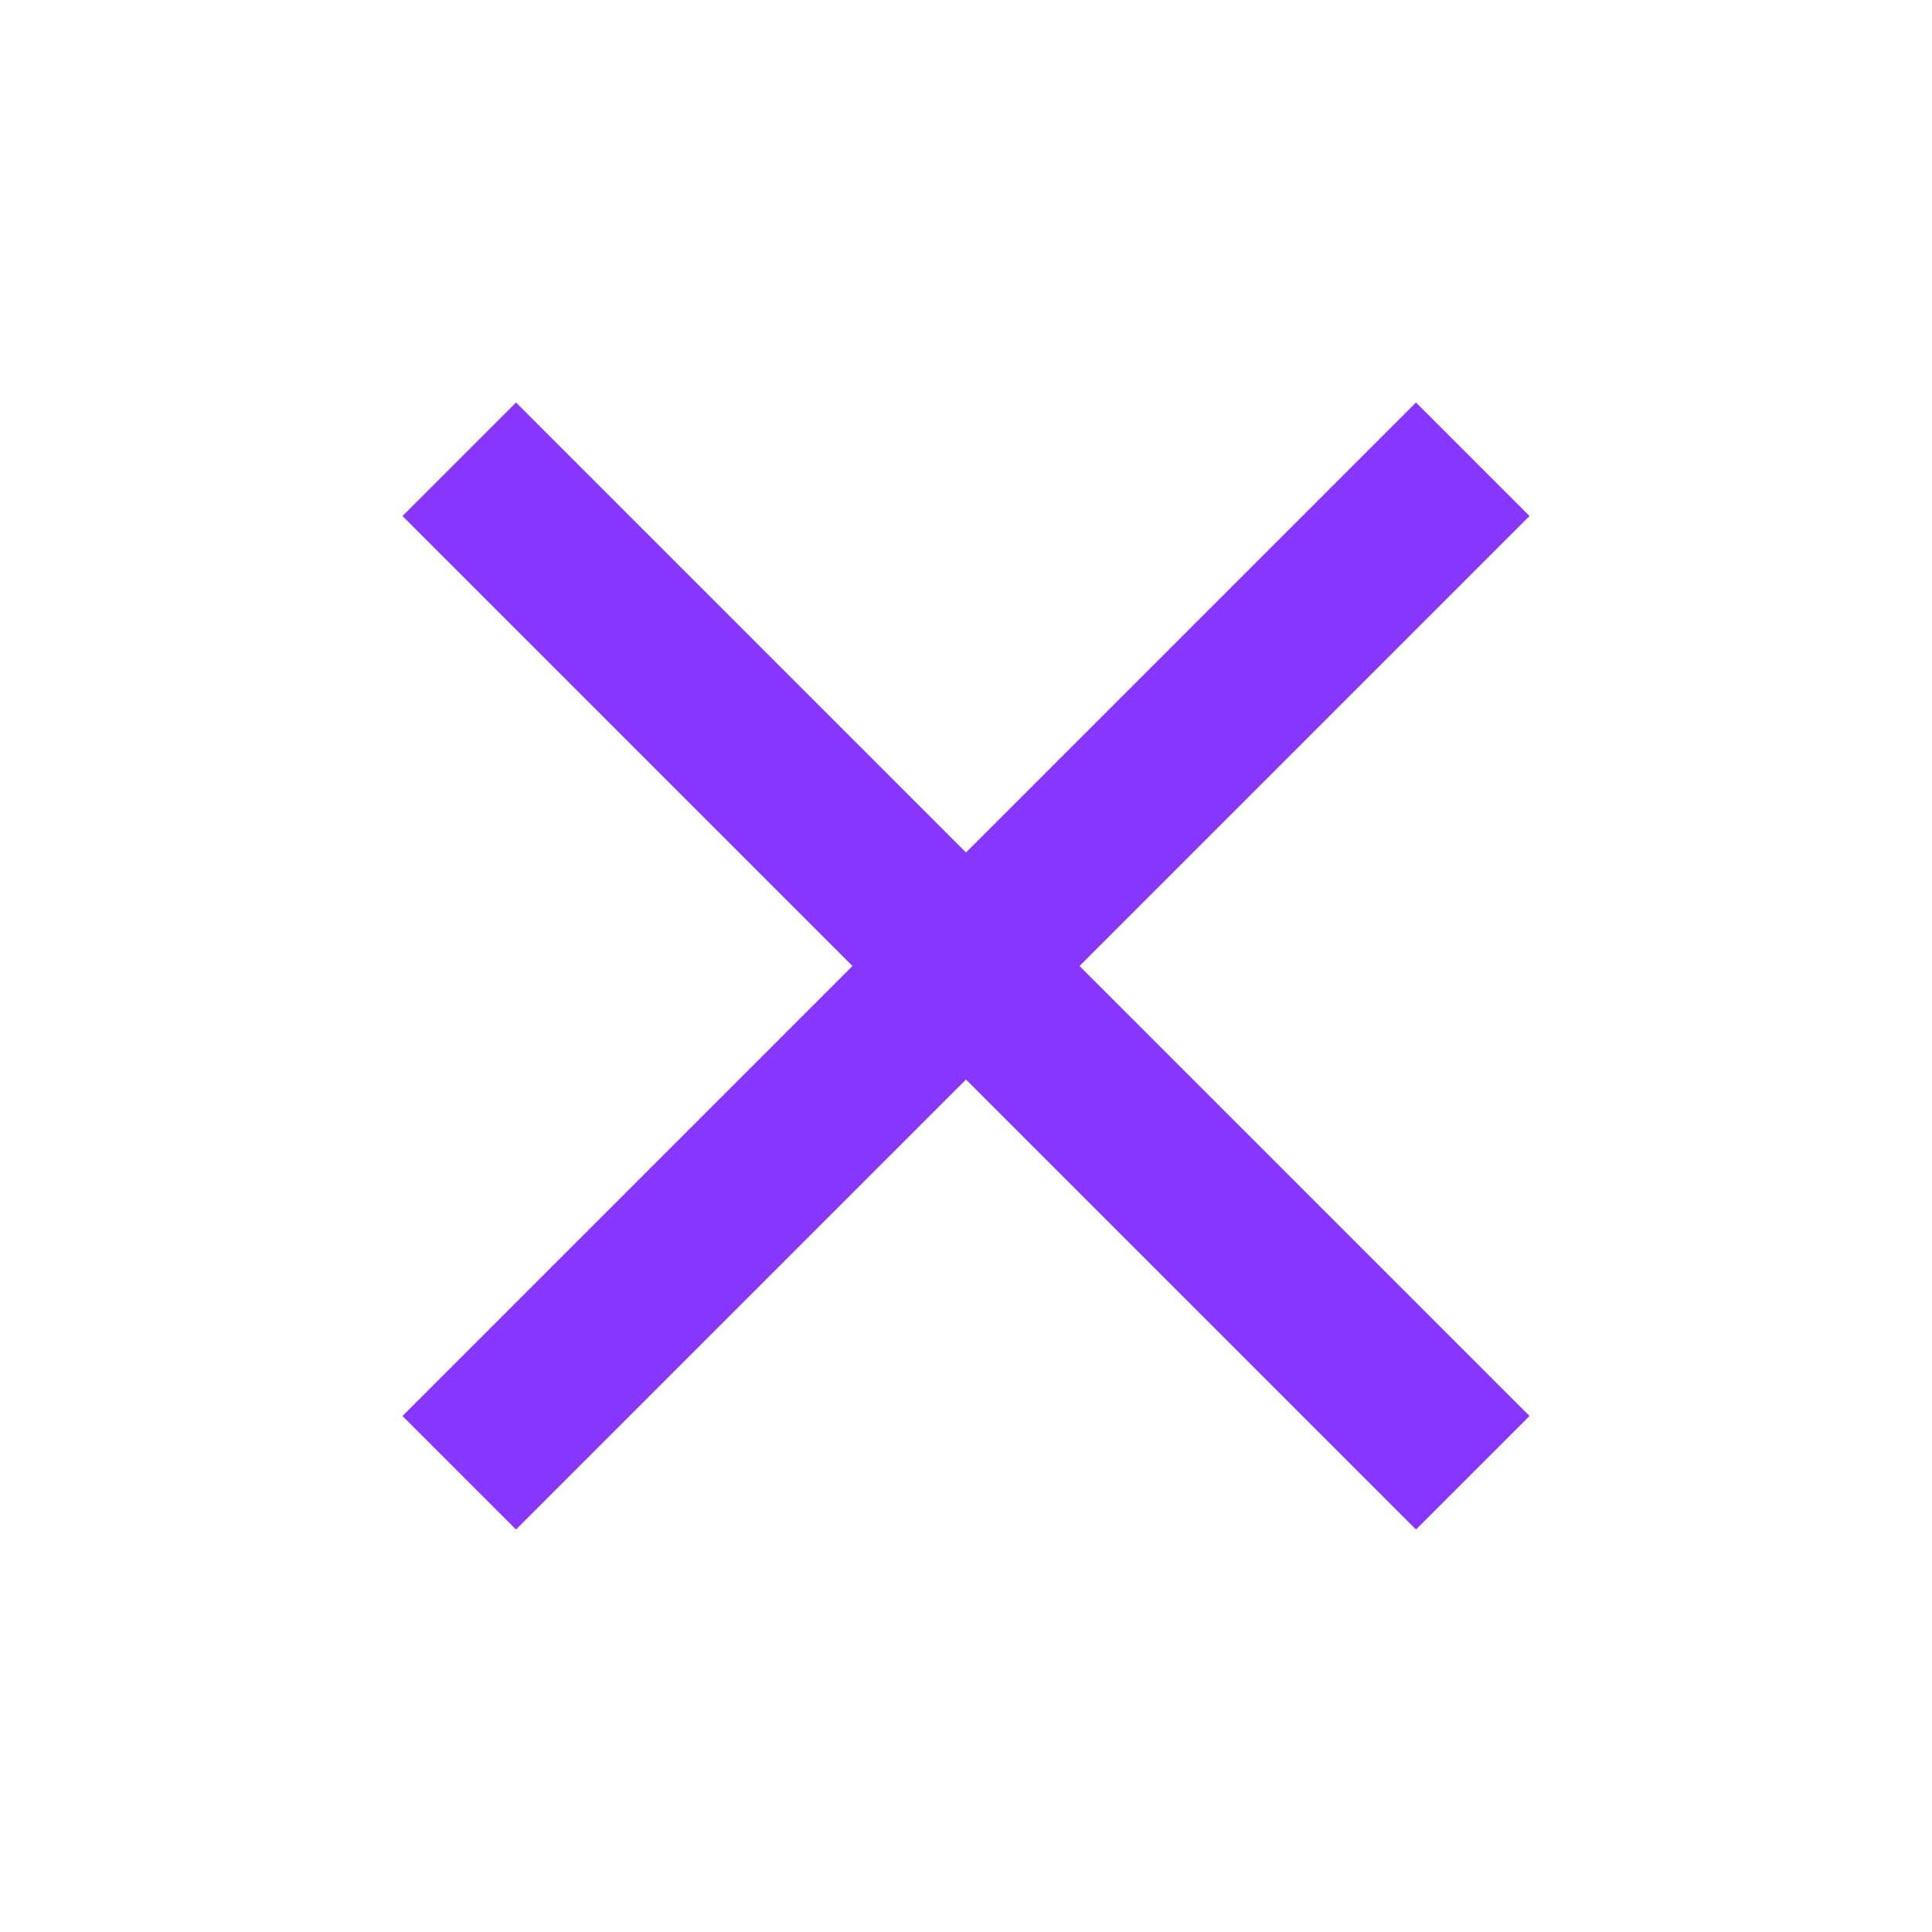
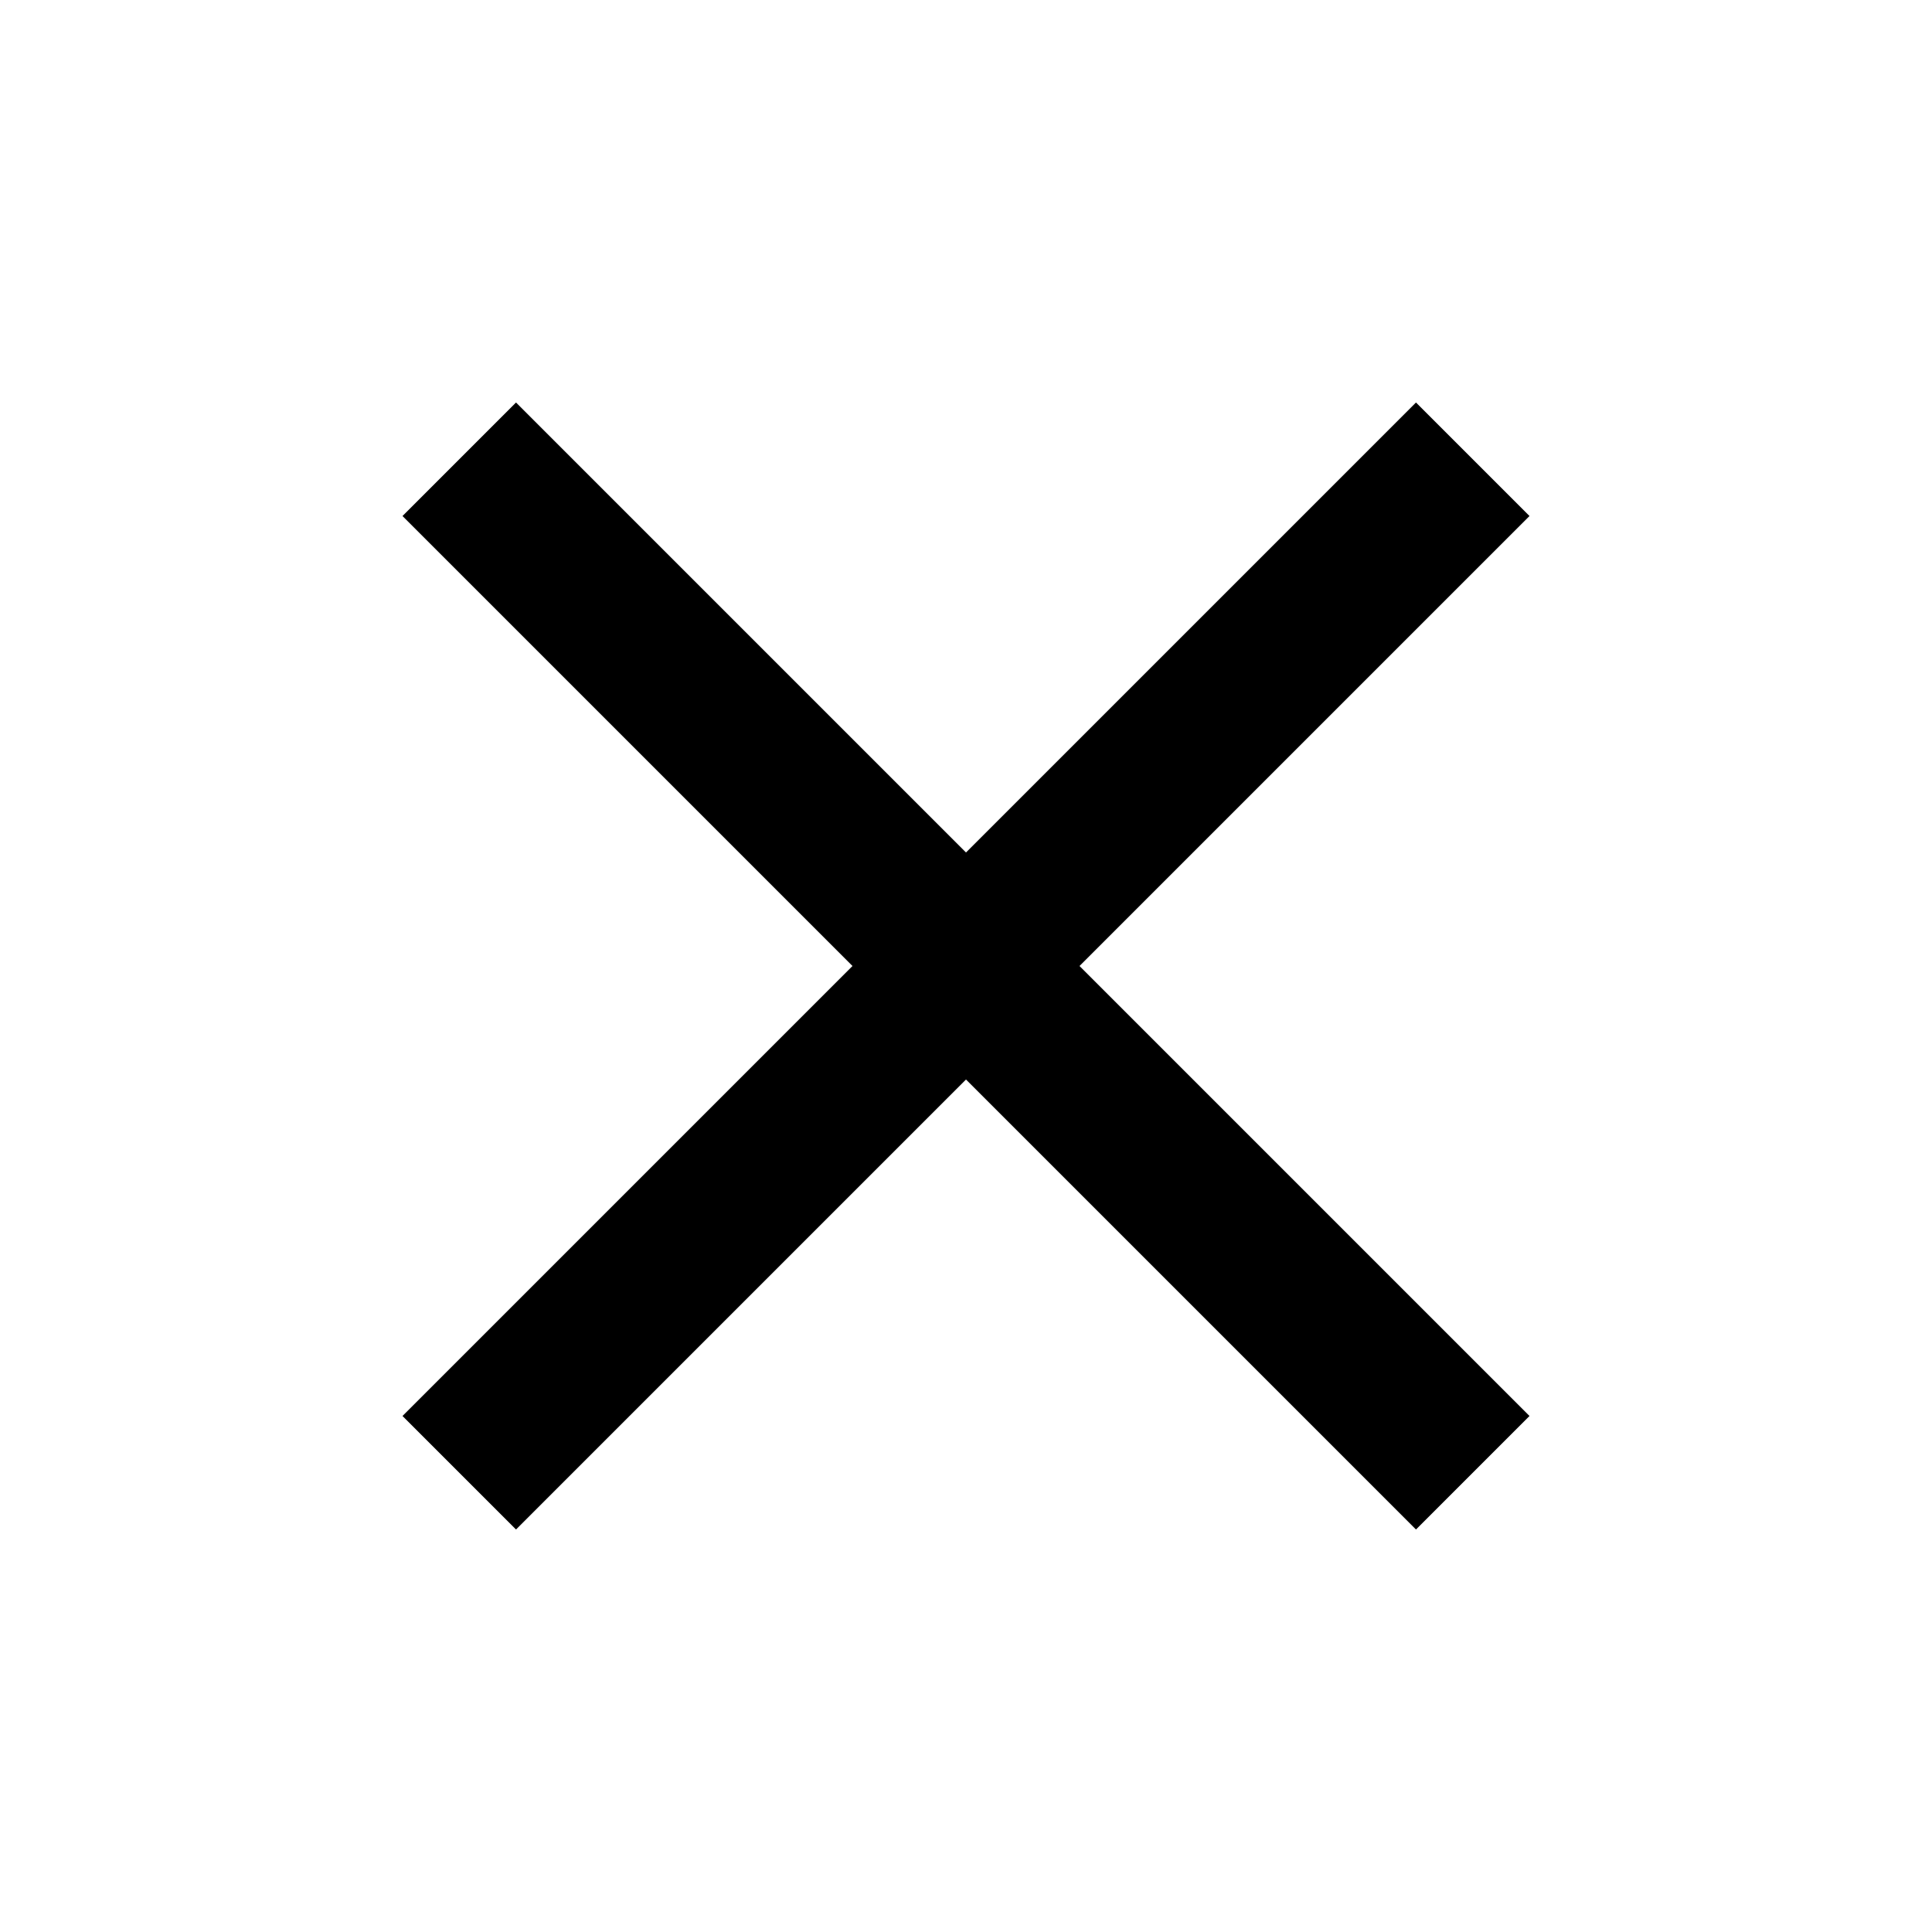
- <svg xmlns="http://www.w3.org/2000/svg" width="24" height="24" viewBox="0 0 24 24">
-   <defs>
-     <style>.a{fill:#8836ff;}.b{fill:none;}</style>
-   </defs>
-   <path class="a" d="M19,6.41,17.59,5,12,10.59,6.41,5,5,6.41,10.59,12,5,17.59,6.41,19,12,13.41,17.59,19,19,17.59,13.41,12Z" />
-   <path class="b" d="M0,0H24V24H0Z" />
+ <svg xmlns="http://www.w3.org/2000/svg" height="24" viewBox="0 0 24 24" width="24">
+   <path d="M0 0h24v24H0z" fill="none" />
+   <path d="M19 6.41L17.59 5 12 10.59 6.41 5 5 6.41 10.59 12 5 17.59 6.41 19 12 13.41 17.59 19 19 17.59 13.41 12z" />
</svg>
